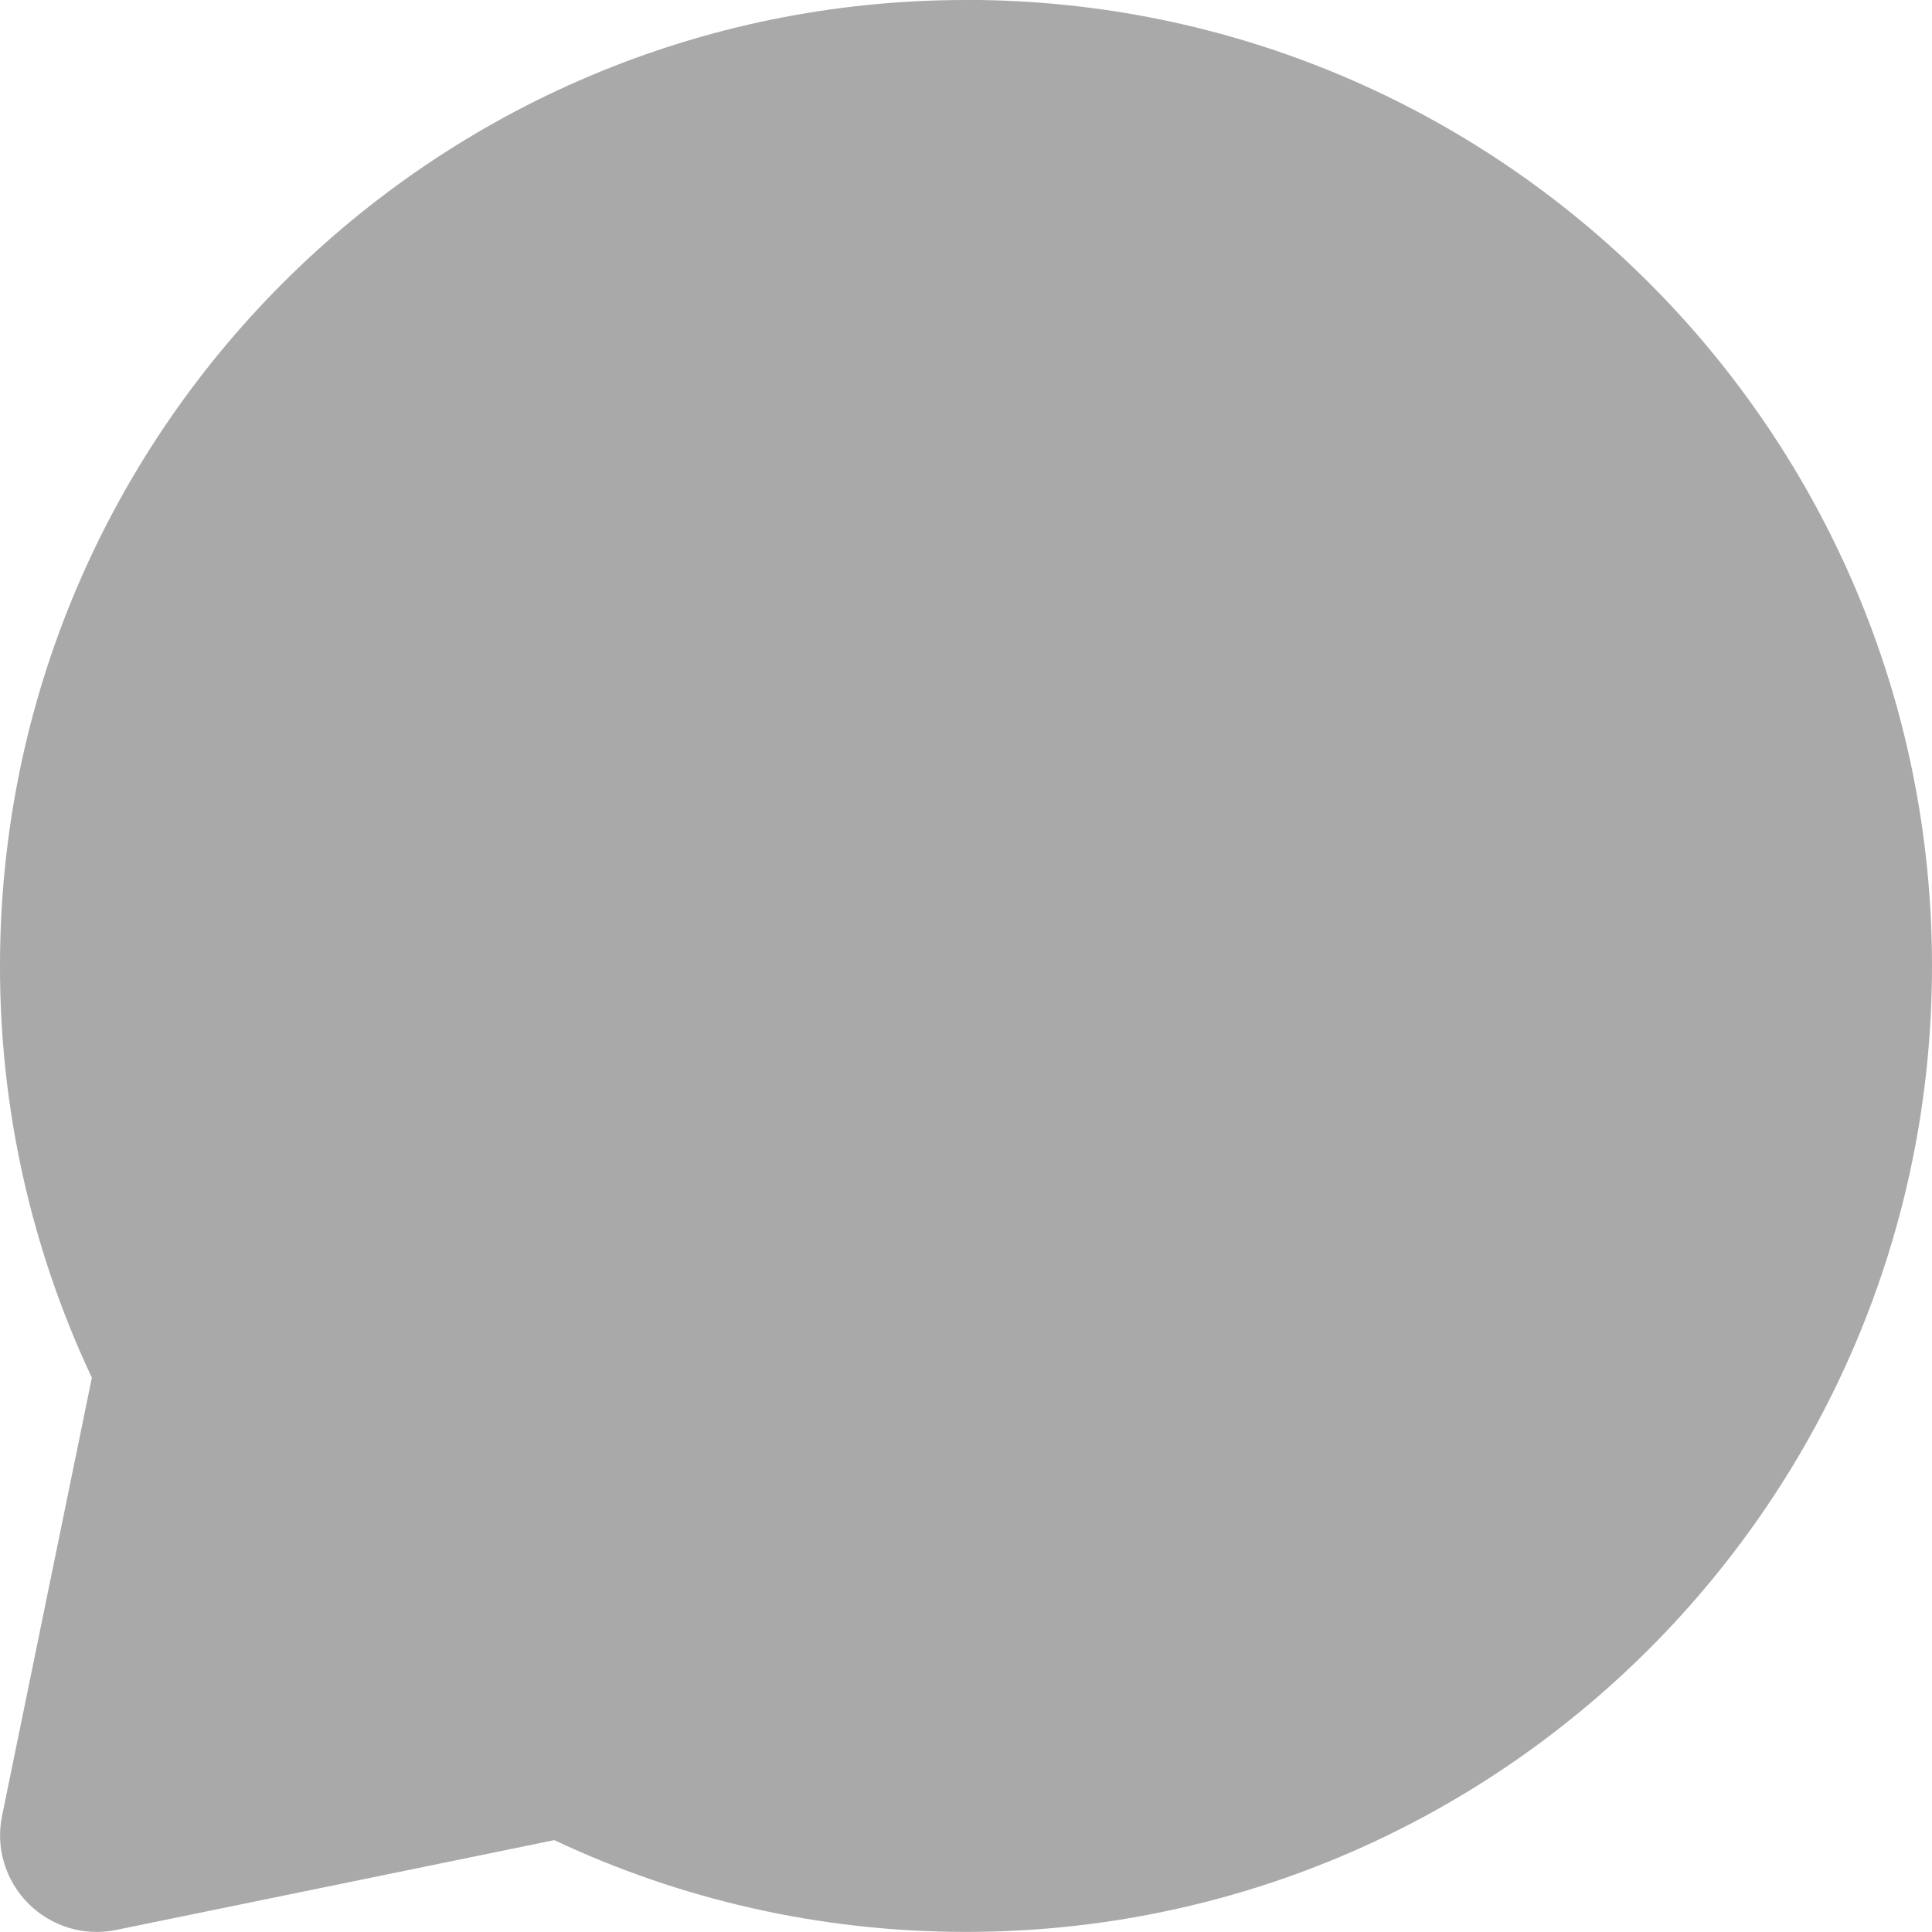
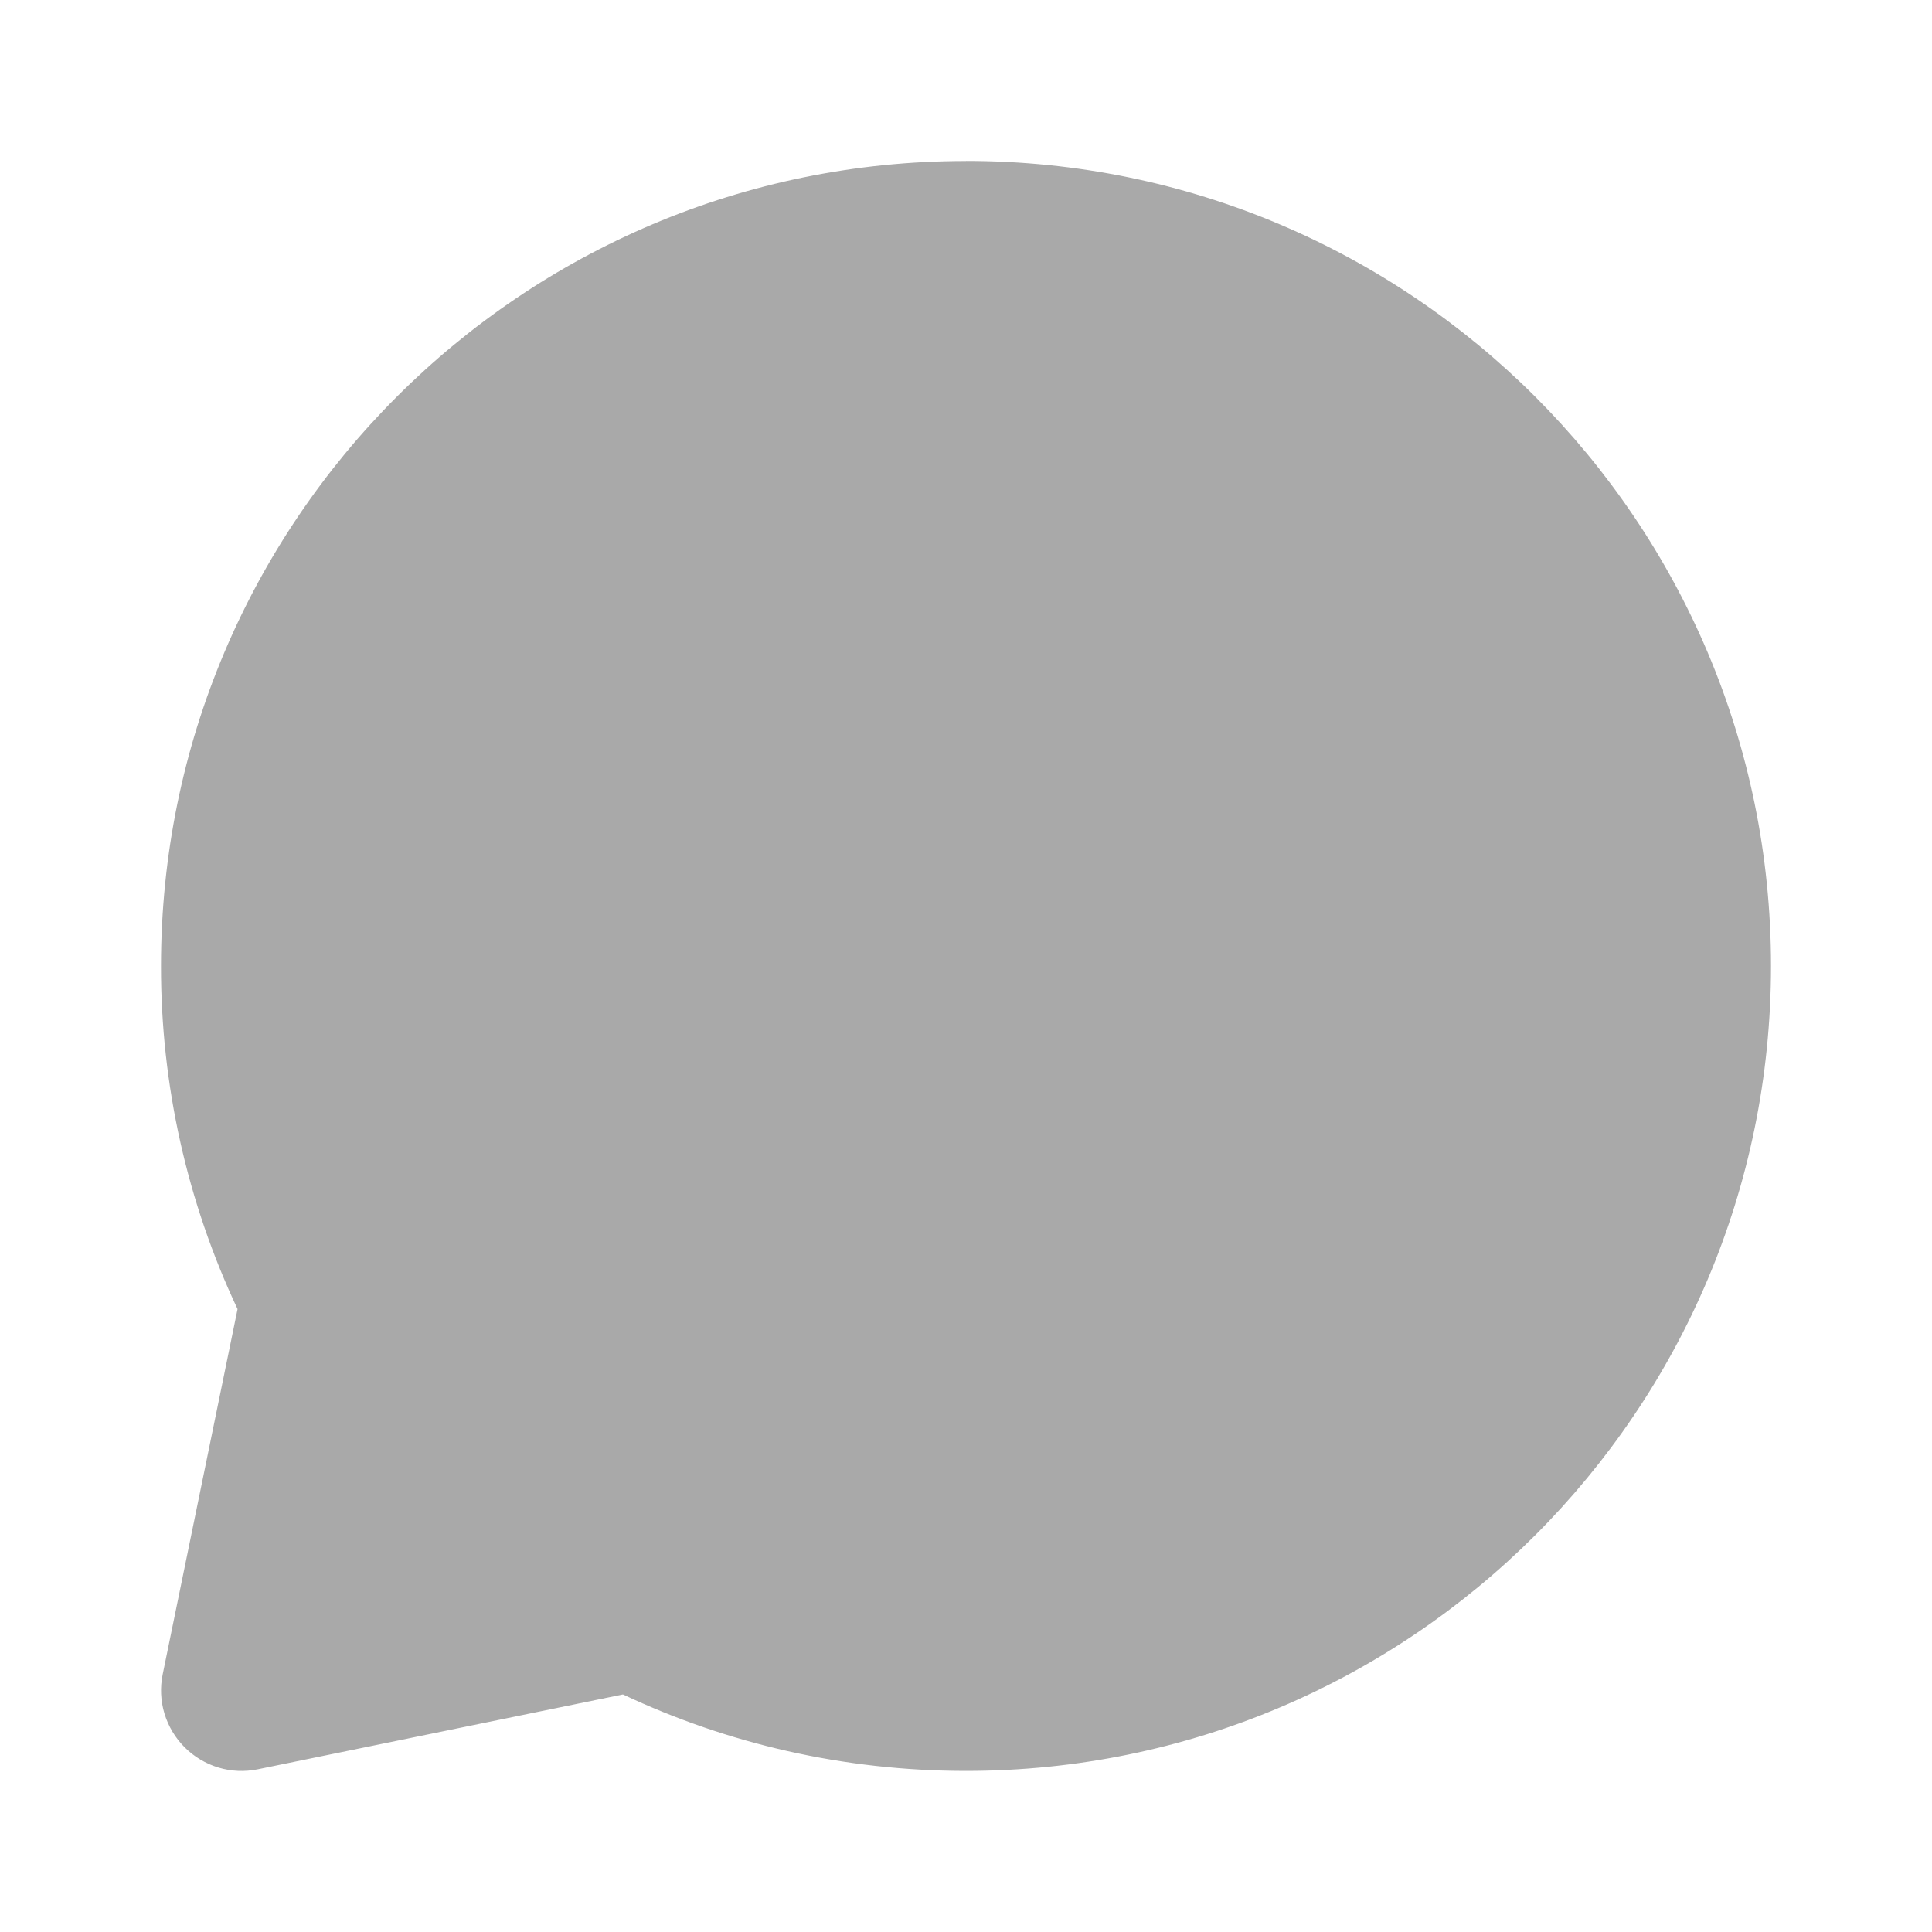
- <svg xmlns="http://www.w3.org/2000/svg" width="20" height="20" viewBox="0 0 20 20" fill="none">
-   <path fill-rule="evenodd" clip-rule="evenodd" d="M10 -7.03335e-06C4.477 -7.03335e-06 7.77399e-06 4.477 7.77399e-06 10C-0.002 11.473 0.323 12.929 0.951 14.262L0.021 18.799C-0.012 18.961 -0.005 19.129 0.043 19.287C0.091 19.445 0.177 19.589 0.294 19.706C0.411 19.823 0.555 19.909 0.713 19.957C0.871 20.005 1.039 20.012 1.201 19.979L5.738 19.049C7.032 19.659 8.478 19.999 10 19.999C15.523 19.999 20 15.523 20 9.999C20 4.477 15.523 -0.001 10 -0.001" fill="#A9A9A9" />
+ <svg xmlns="http://www.w3.org/2000/svg" width="24" height="24" viewBox="0 0 24 24" fill="none">
+   <path fill-rule="evenodd" clip-rule="evenodd" d="M12 2C6.477 2 2 6.477 2 12C1.998 13.473 2.323 14.929 2.951 16.262L2.021 20.799C1.988 20.961 1.995 21.129 2.043 21.287C2.091 21.445 2.177 21.589 2.294 21.706C2.411 21.823 2.555 21.909 2.713 21.957C2.871 22.005 3.039 22.012 3.201 21.979L7.738 21.049C9.032 21.659 10.478 21.999 12 21.999C17.523 21.999 22 17.523 22 11.999C22 6.477 17.523 1.999 12 1.999" fill="#A9A9A9" />
</svg>
